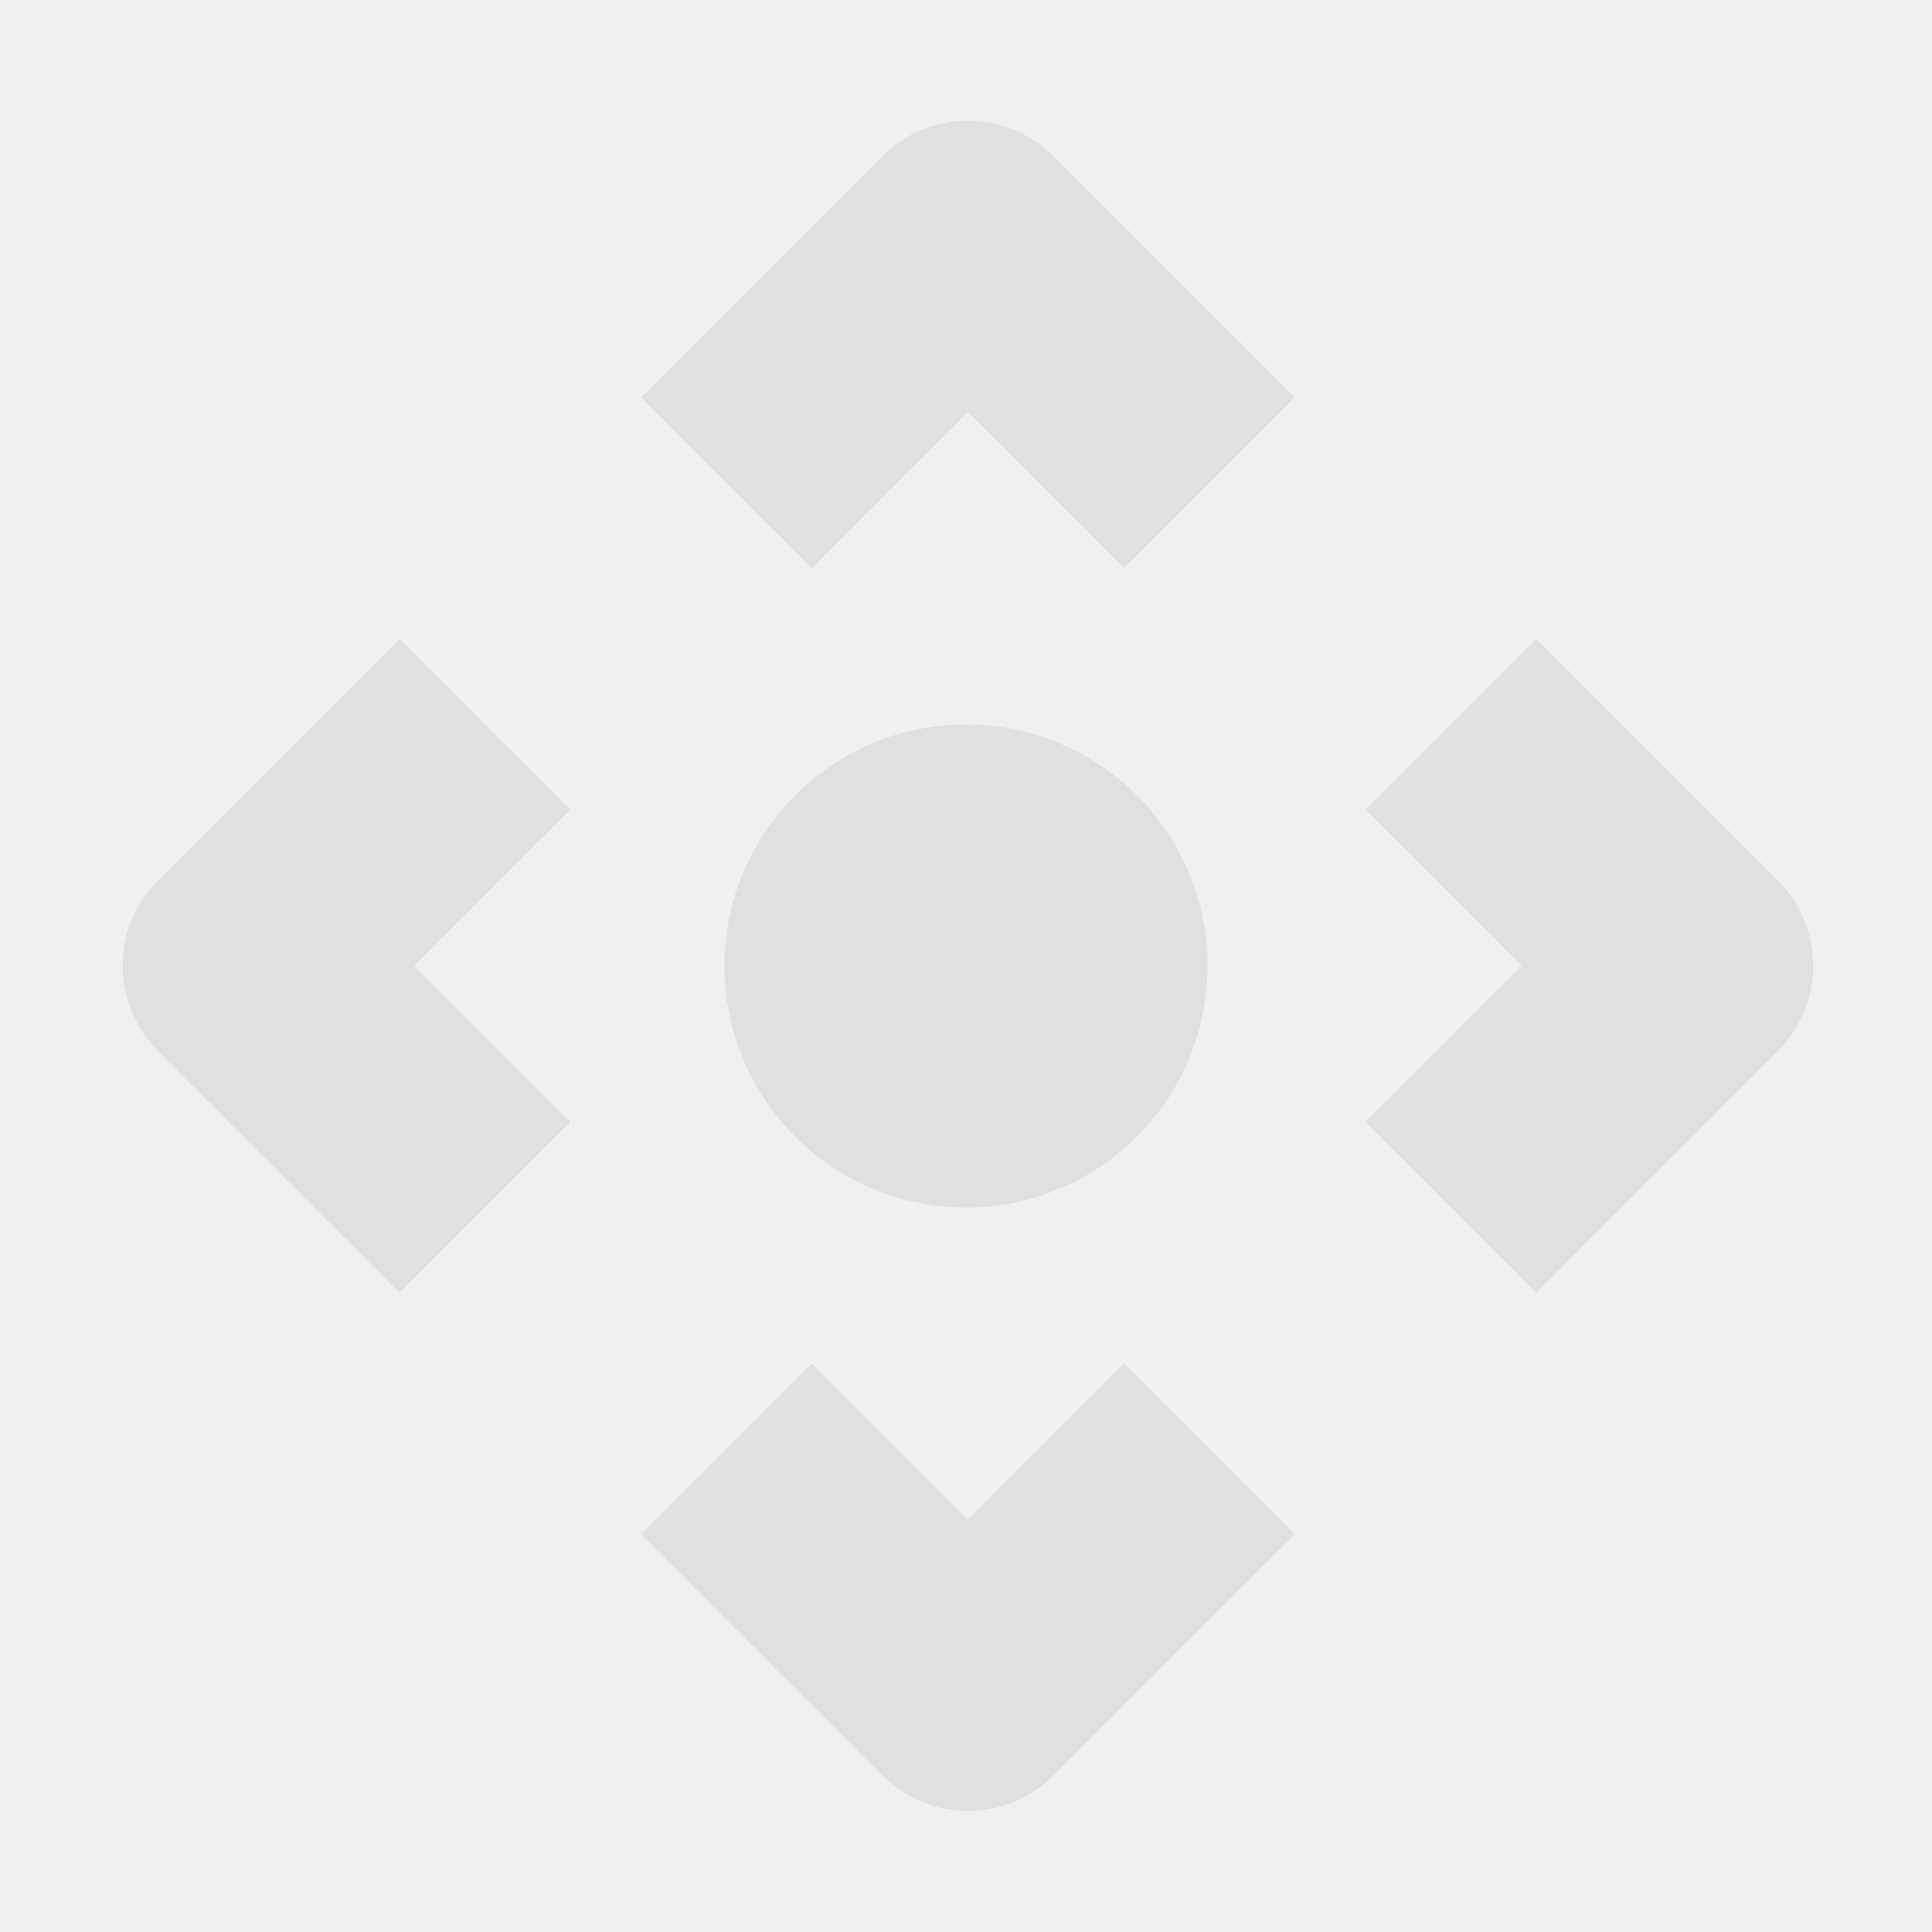
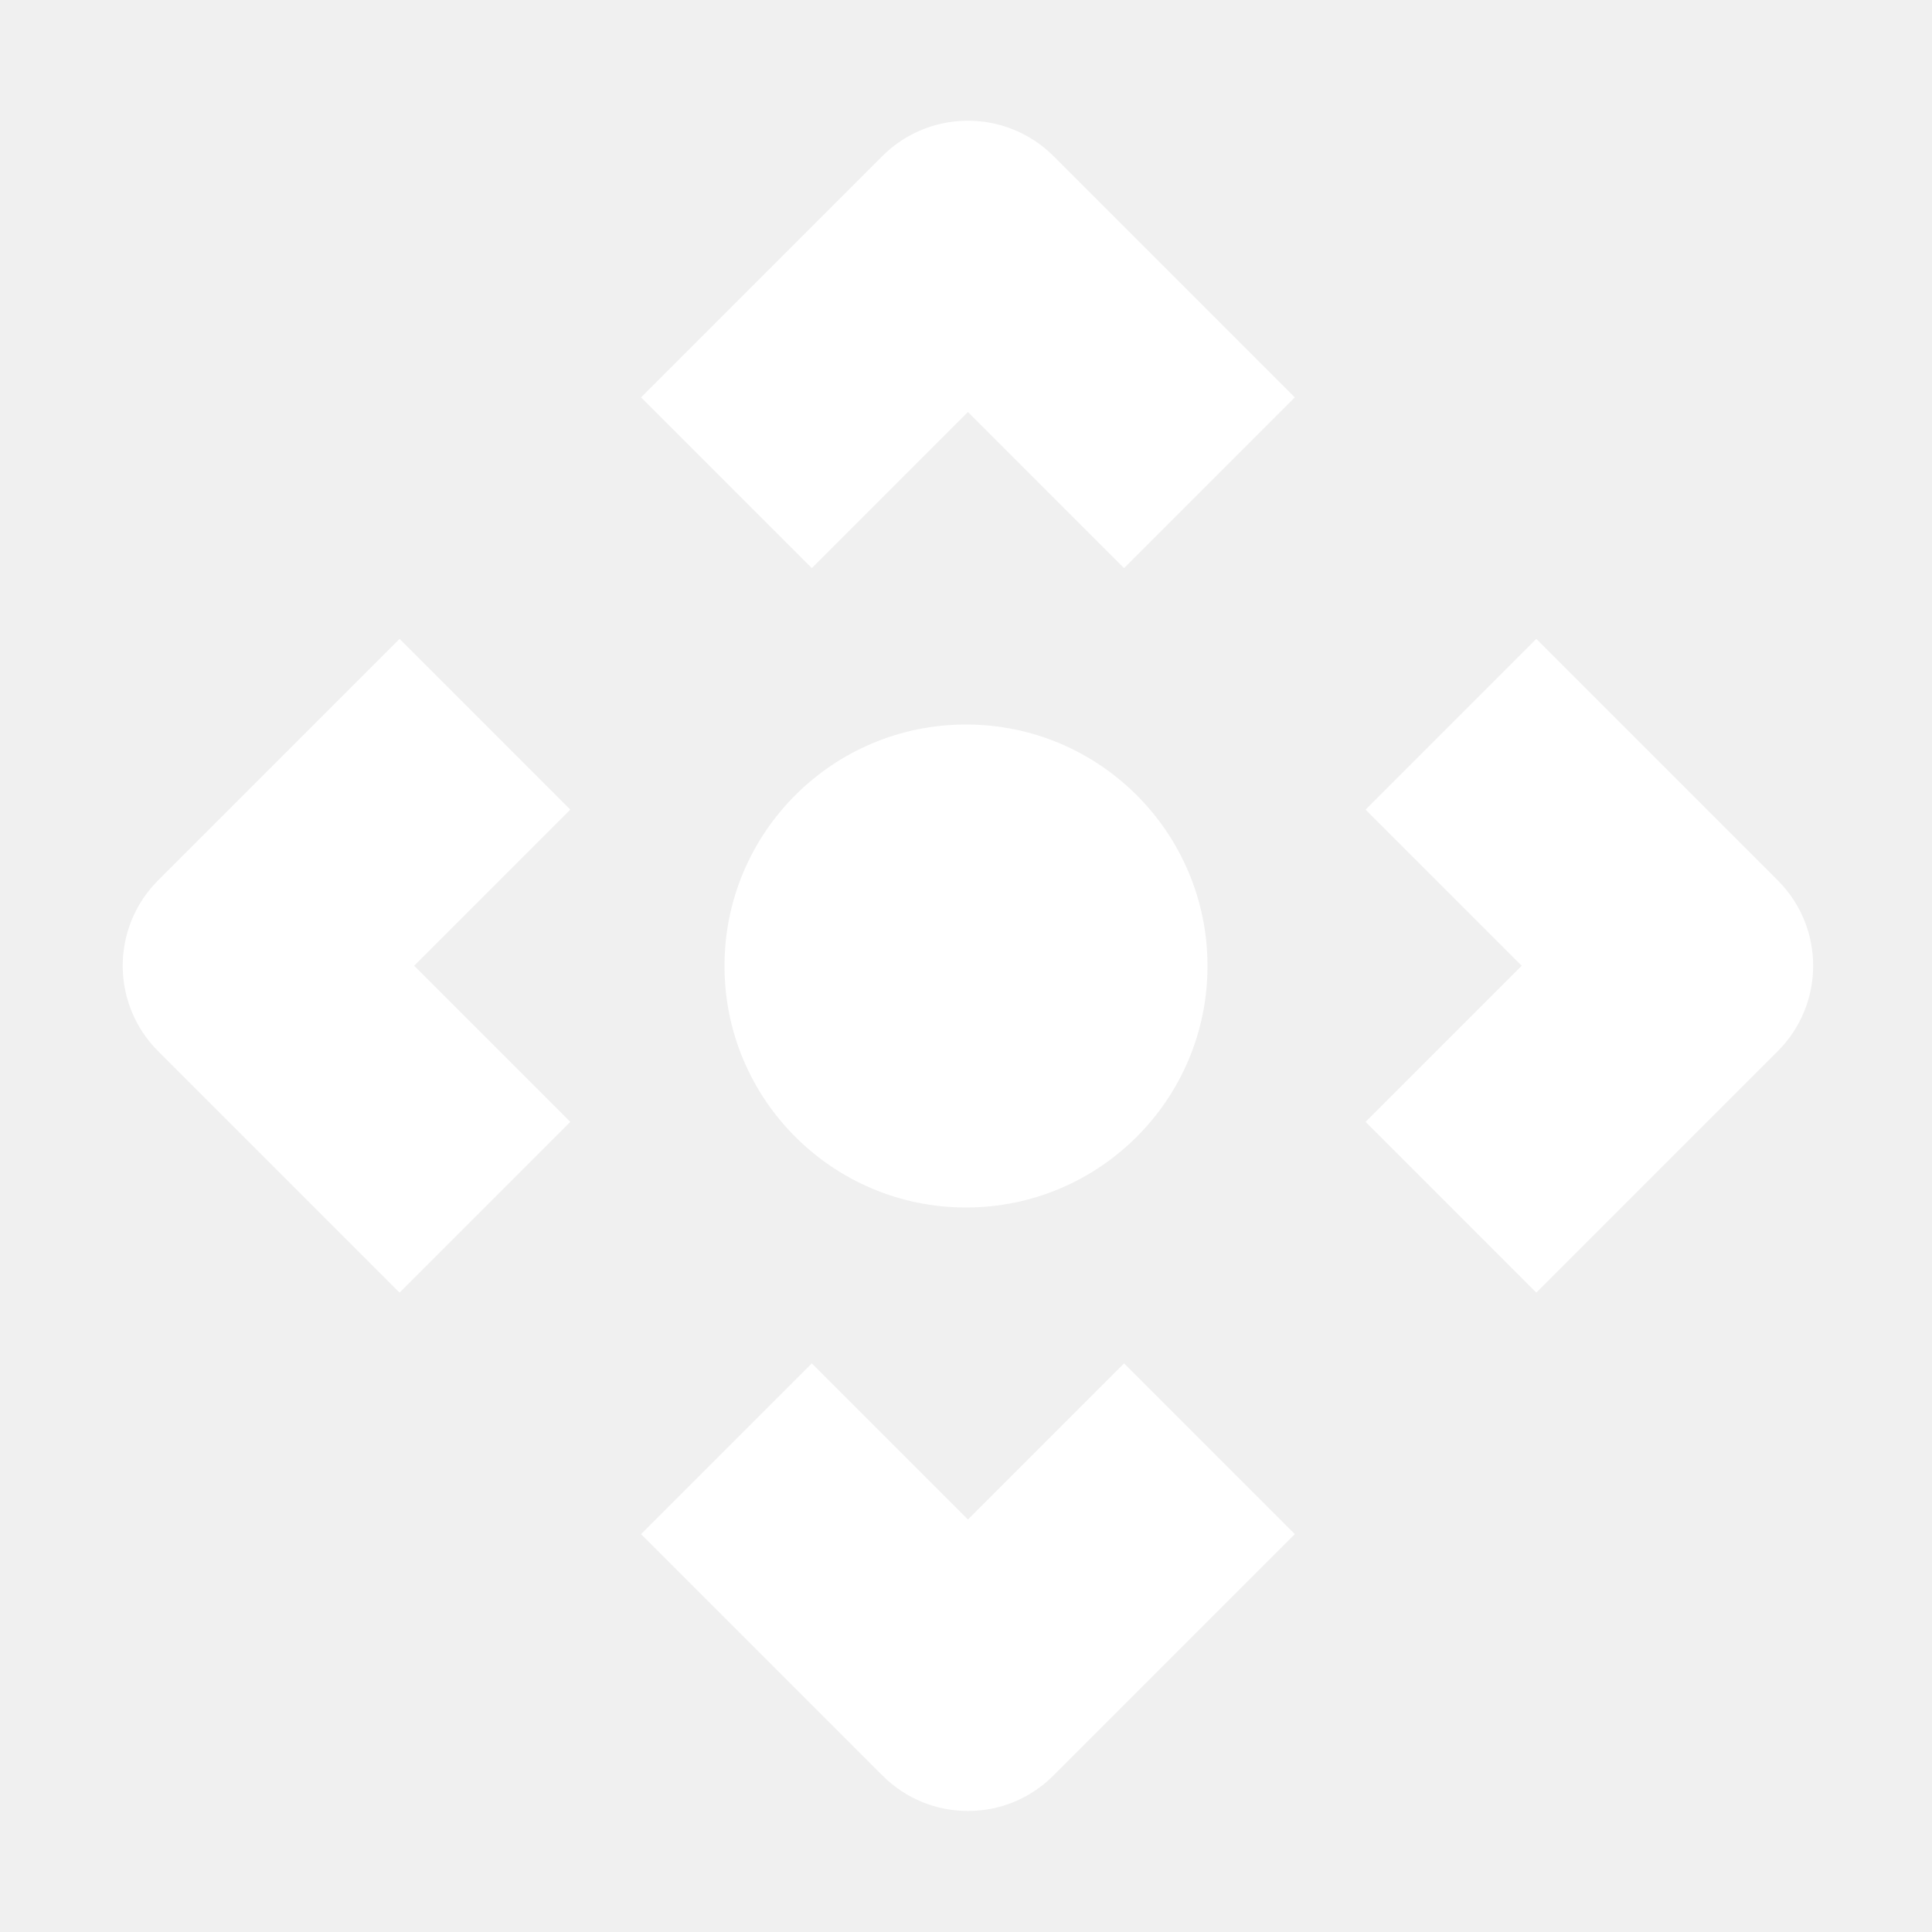
<svg xmlns="http://www.w3.org/2000/svg" width="16" height="16">
-   <g fill="#e0e0e0">
+   <g fill="#ffffff">
    <circle cx="8" cy="8" r="2" />
    <path d="M8 1a1 1 0 0 0-.691.291l-2 2 1.414 1.414 1.293-1.293 1.293 1.293 1.414-1.414-2-2A1 1 0 0 0 8 1zM3.309 5.291l-2 2a1 1 0 0 0 0 1.414l2 2 1.414-1.414L3.43 7.998l1.293-1.293-1.414-1.414zm9.414 0-1.414 1.414 1.293 1.293-1.293 1.293 1.414 1.414 2-2a1 1 0 0 0 0-1.414l-2-2zm-6 6-1.414 1.414 2 2a1 1 0 0 0 1.414 0l2-2-1.414-1.414-1.293 1.293-1.293-1.293z" />
  </g>
</svg>
